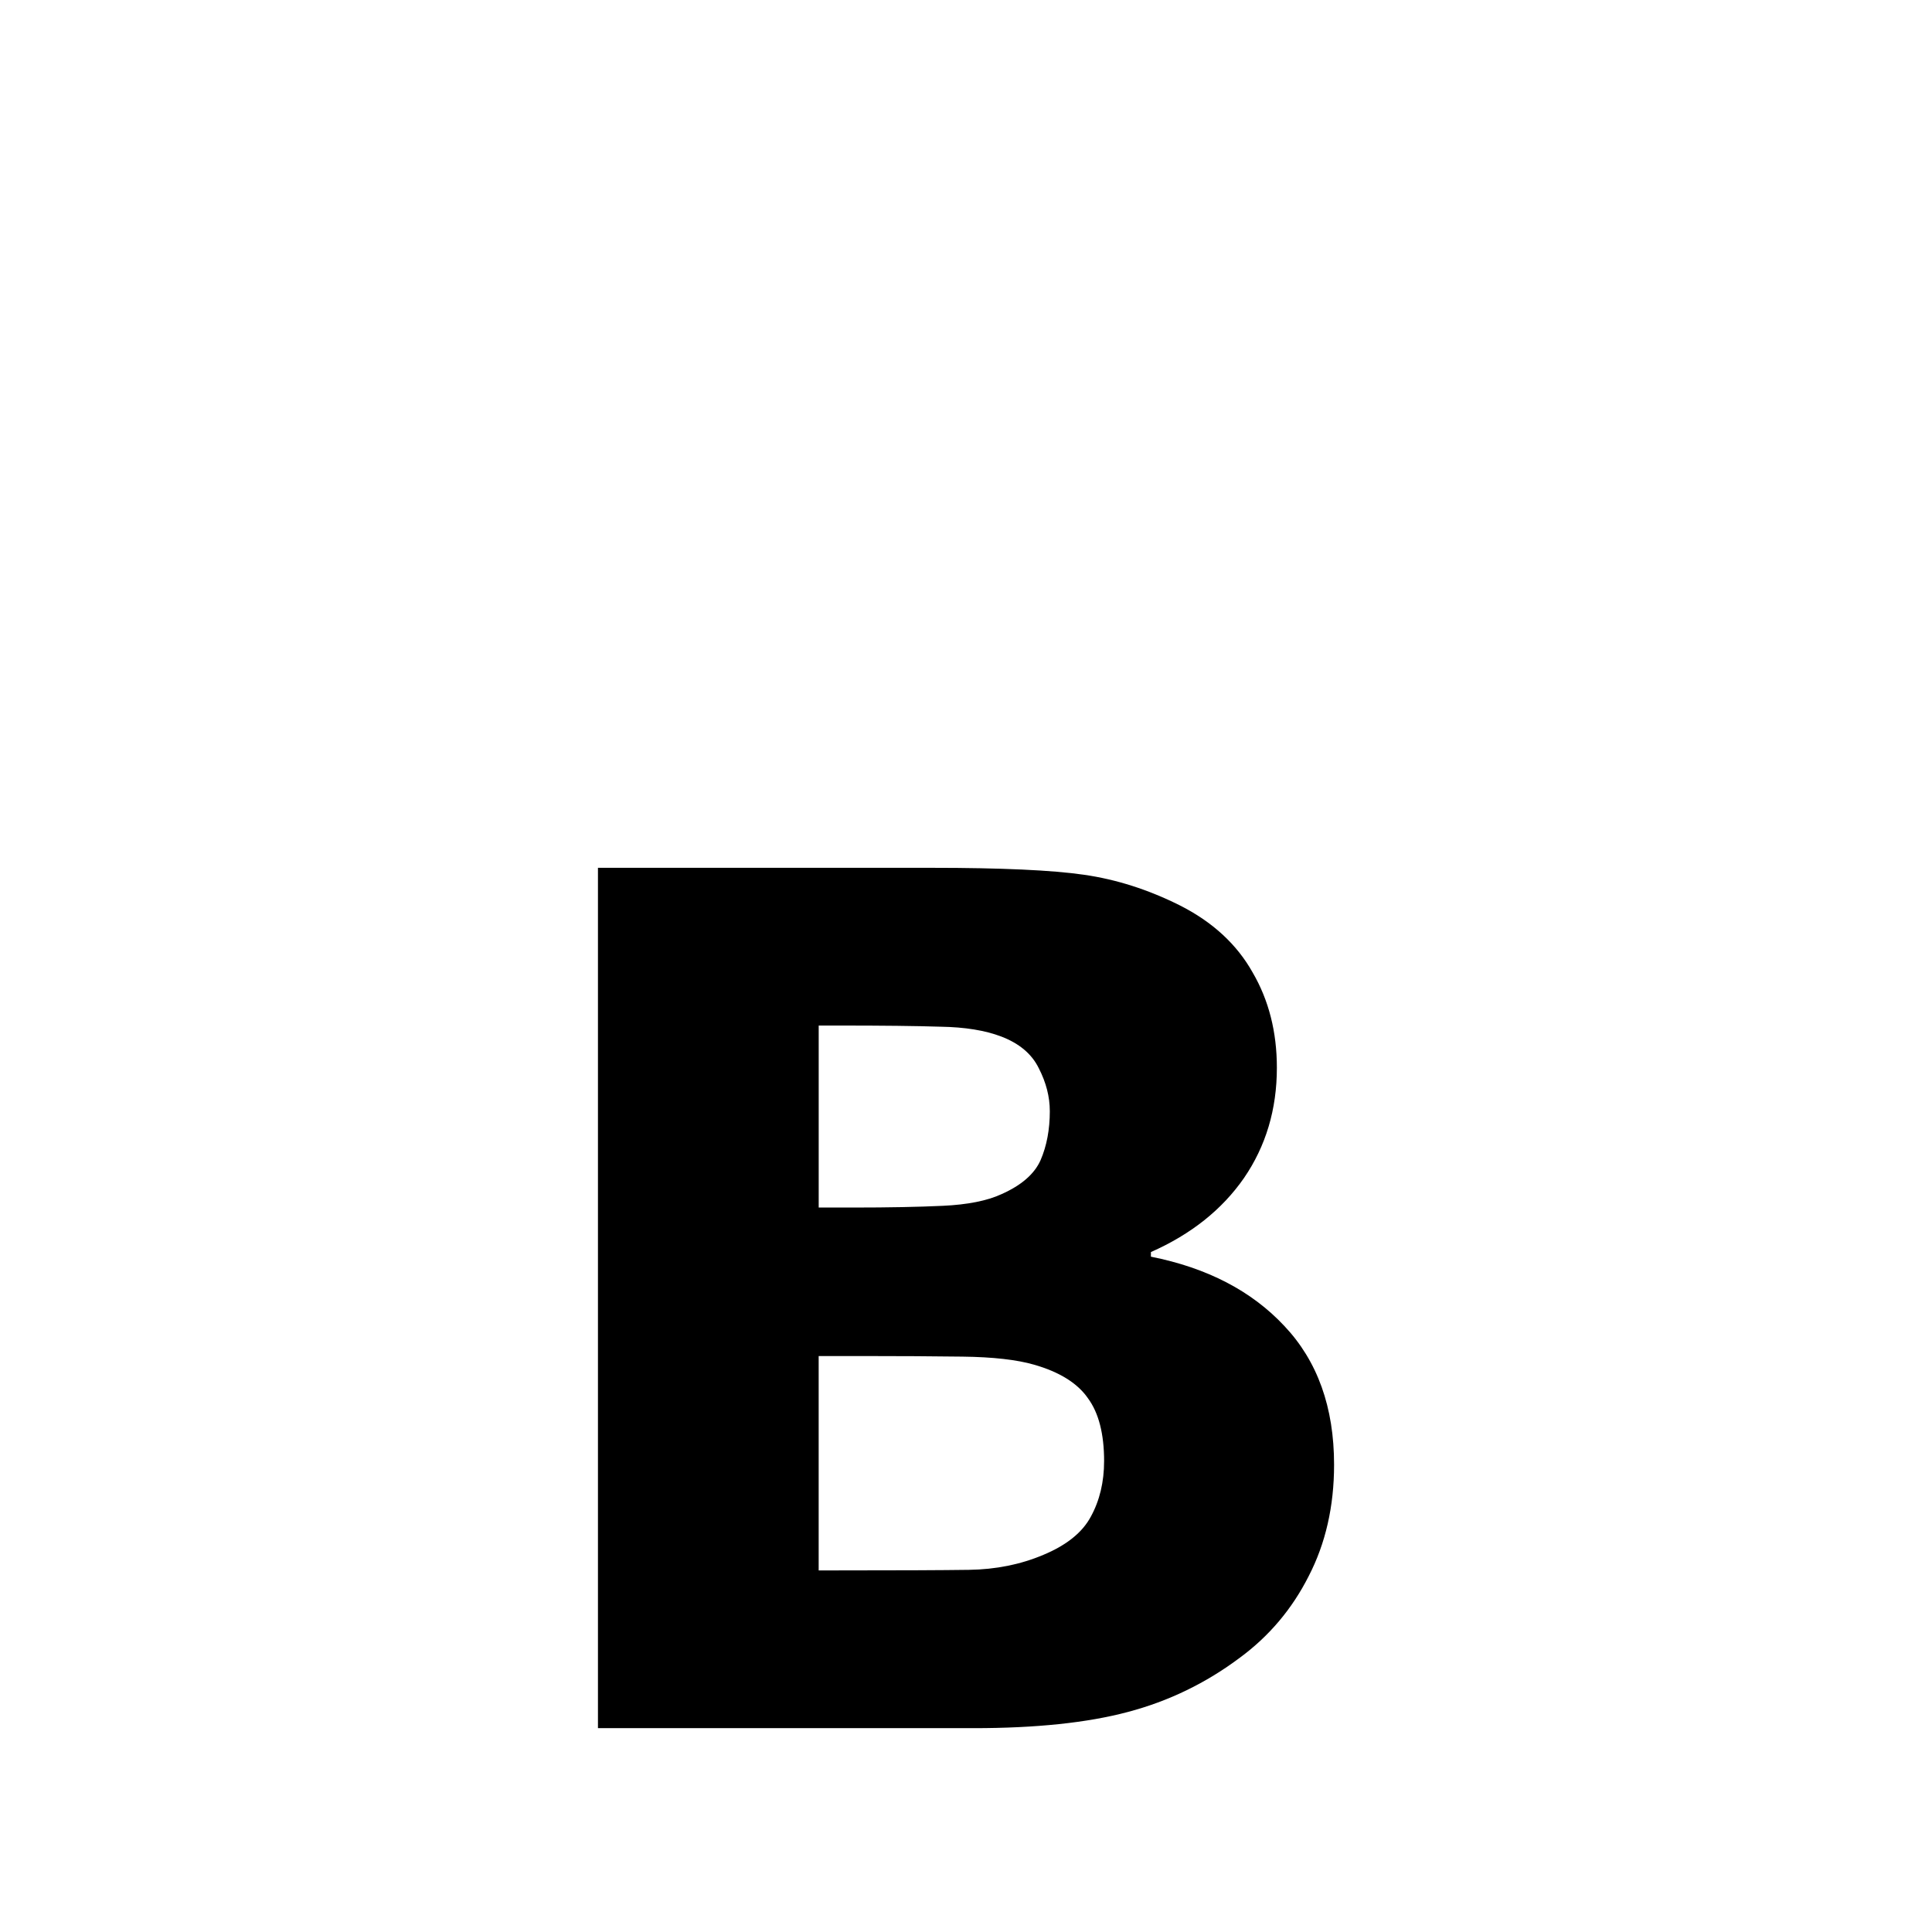
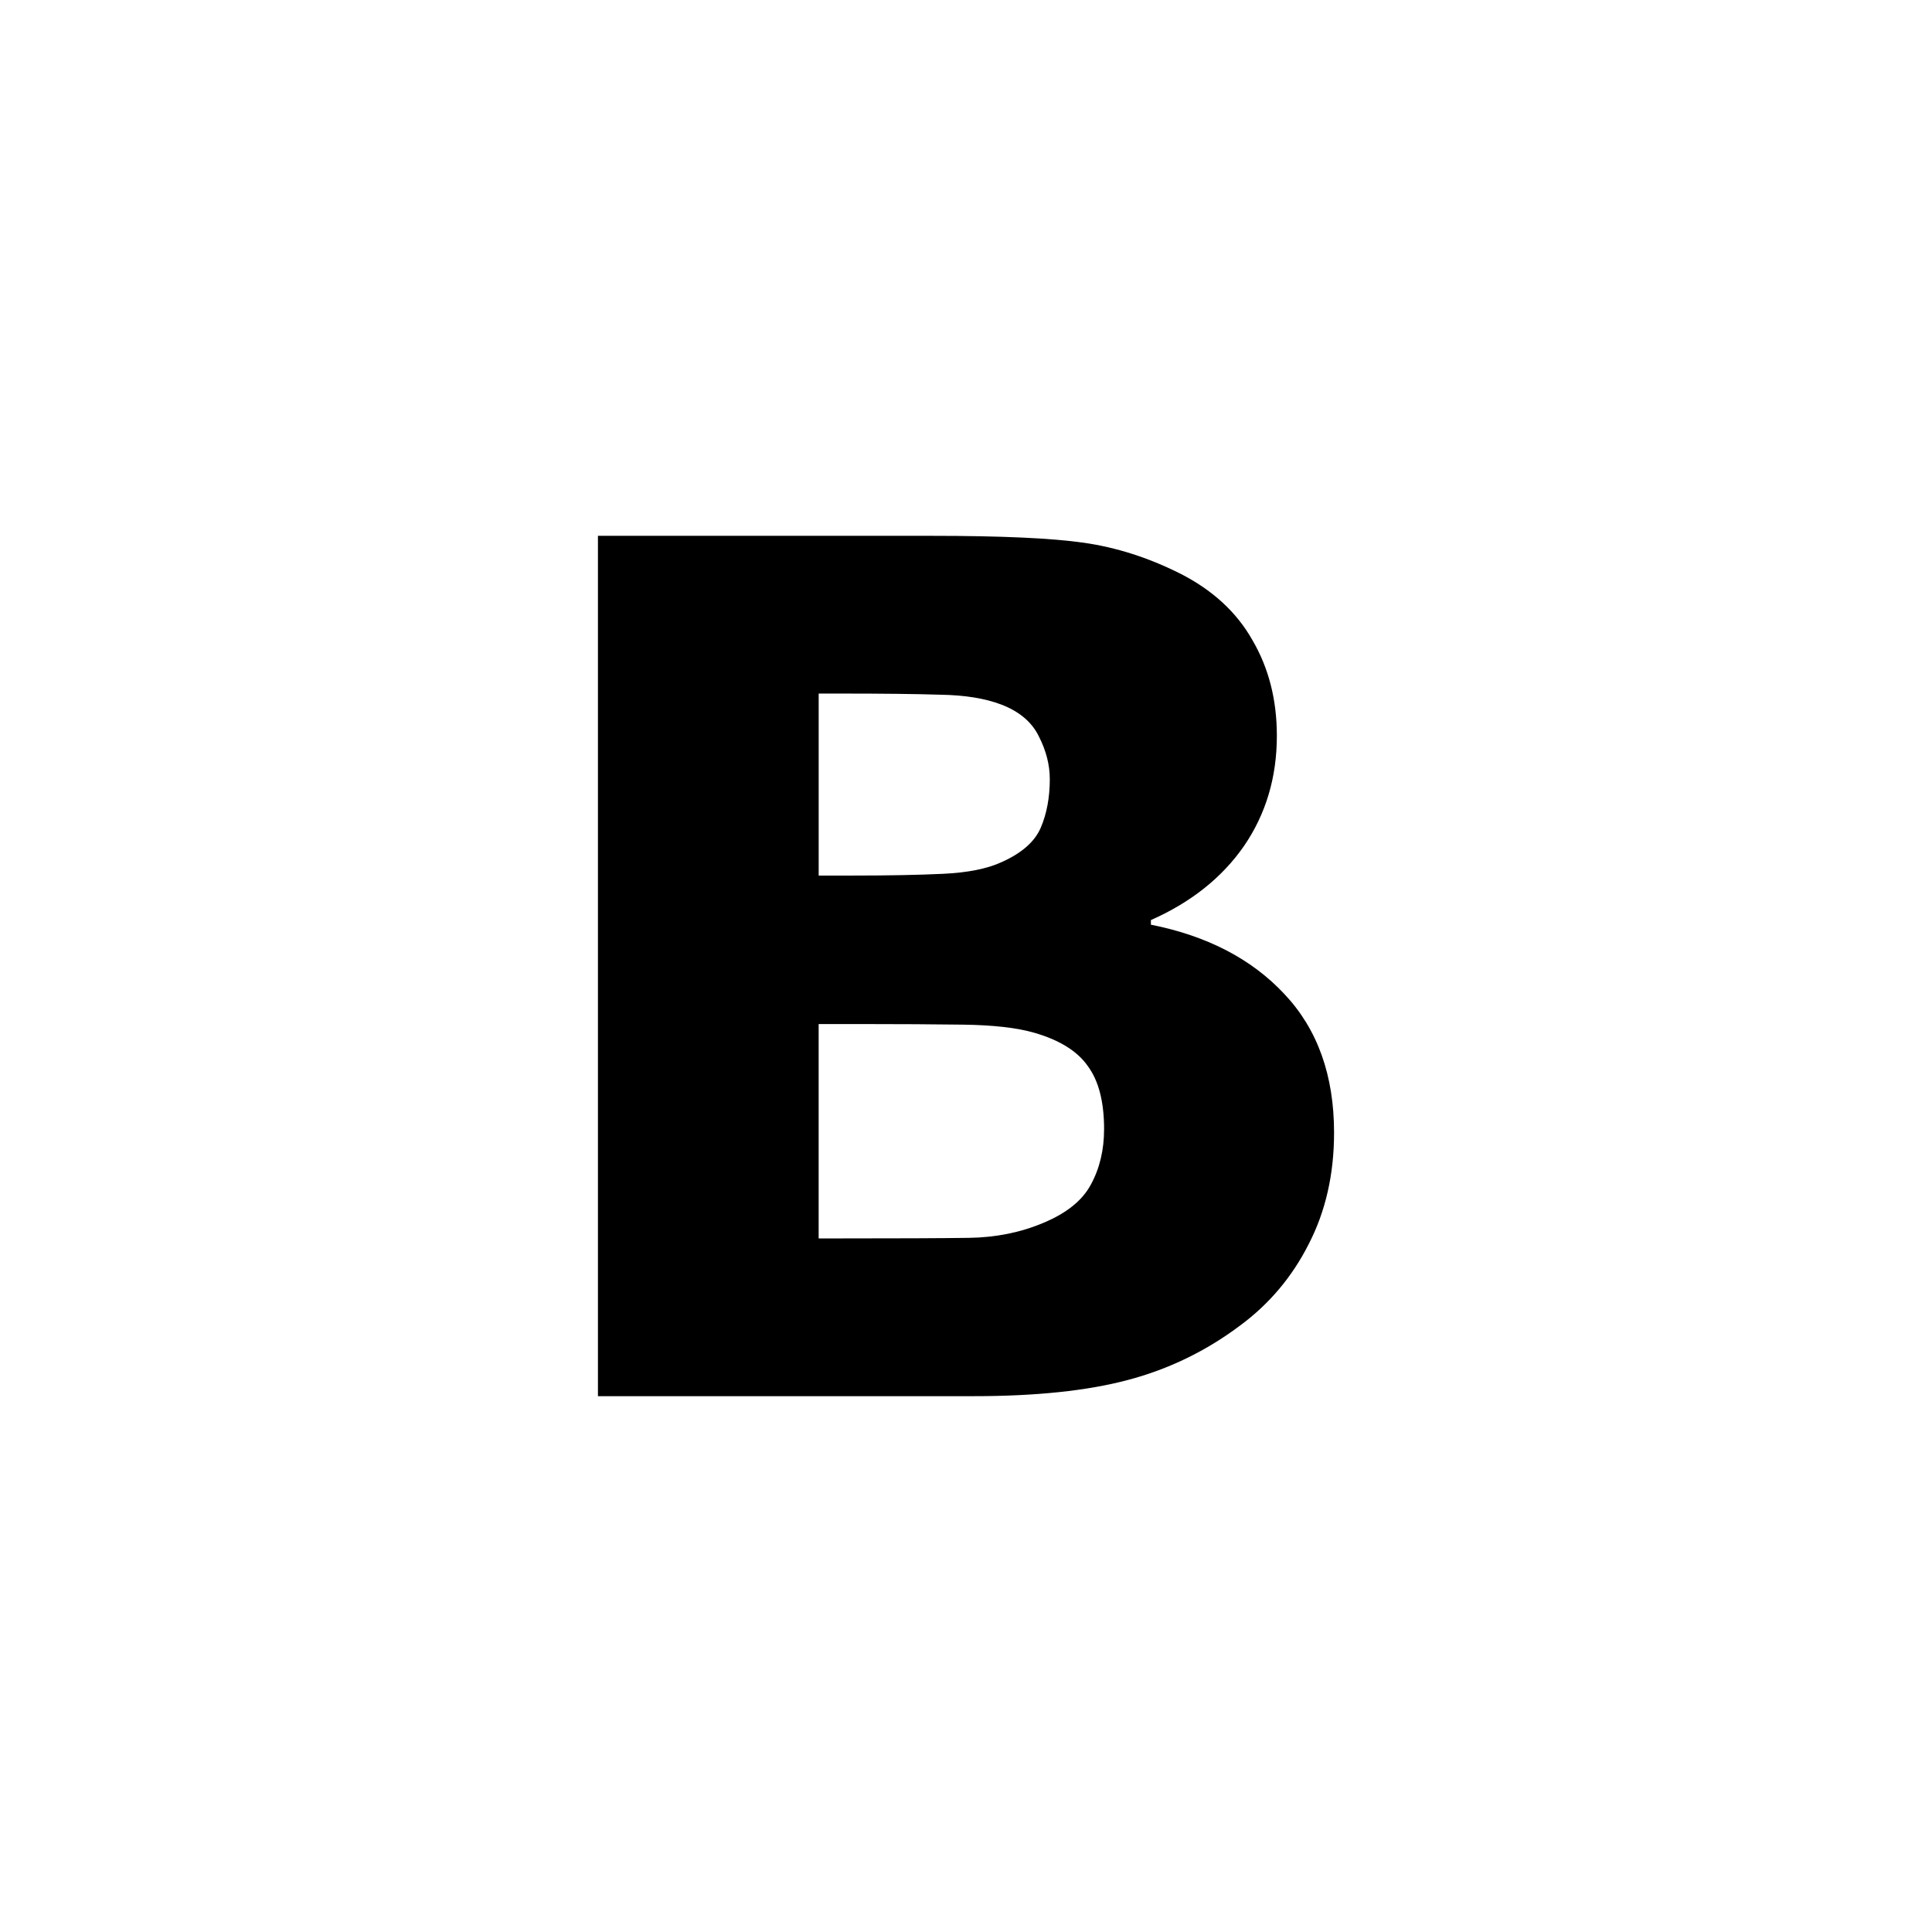
<svg xmlns="http://www.w3.org/2000/svg" width="128" height="128">
-   <path style="fill:#000000" d="m 88.386,97.039 q 0,4.134 -1.684,7.388 -1.646,3.254 -4.555,5.398 -3.369,2.527 -7.426,3.598 -4.019,1.072 -10.221,1.072 H 39.616 V 57.495 h 22.126 q 6.891,0 10.068,0.459 3.216,0.459 6.355,2.029 3.254,1.646 4.823,4.441 1.608,2.756 1.608,6.316 0,4.134 -2.182,7.312 -2.182,3.139 -6.163,4.9 v 0.306 q 5.589,1.11 8.843,4.594 3.292,3.484 3.292,9.187 z M 69.552,73.611 q 0,-1.416 -0.727,-2.833 -0.689,-1.416 -2.488,-2.105 -1.608,-0.612 -4.019,-0.651 -2.373,-0.077 -6.699,-0.077 h -1.378 v 12.058 h 2.297 q 3.484,0 5.934,-0.115 2.45,-0.115 3.866,-0.766 1.991,-0.88 2.603,-2.259 0.612,-1.416 0.612,-3.254 z m 3.598,23.198 q 0,-2.718 -1.072,-4.173 -1.034,-1.493 -3.56,-2.22 -1.723,-0.498 -4.747,-0.536 -3.024,-0.038 -6.316,-0.038 h -3.216 v 14.202 h 1.072 q 6.201,0 8.881,-0.038 2.68,-0.038 4.938,-0.995 2.297,-0.957 3.139,-2.527 0.88,-1.608 0.88,-3.675 z" id="bomber" />
+   <path style="fill:#000000" d="m 88.385,75.044 q 0,4.134 -1.684,7.388 -1.646,3.254 -4.555,5.398 -3.369,2.527 -7.426,3.598 -4.019,1.072 -10.221,1.072 H 39.615 v -57 h 22.126 q 6.891,0 10.068,0.459 3.216,0.459 6.355,2.029 3.254,1.646 4.823,4.441 1.608,2.756 1.608,6.316 0,4.134 -2.182,7.312 -2.182,3.139 -6.163,4.9 v 0.306 q 5.589,1.11 8.843,4.594 3.292,3.484 3.292,9.187 z M 69.551,51.616 q 0,-1.416 -0.727,-2.833 -0.689,-1.416 -2.488,-2.105 -1.608,-0.612 -4.019,-0.651 -2.373,-0.077 -6.699,-0.077 h -1.378 v 12.058 h 2.297 q 3.484,0 5.934,-0.115 2.45,-0.115 3.866,-0.766 1.991,-0.88 2.603,-2.259 0.612,-1.416 0.612,-3.254 z m 3.598,23.198 q 0,-2.718 -1.072,-4.173 -1.034,-1.493 -3.56,-2.22 -1.723,-0.498 -4.747,-0.536 -3.024,-0.038 -6.316,-0.038 h -3.216 v 14.202 h 1.072 q 6.201,0 8.881,-0.038 2.68,-0.038 4.938,-0.995 2.297,-0.957 3.139,-2.527 0.88,-1.608 0.88,-3.675 z" id="bomber" />
</svg>
